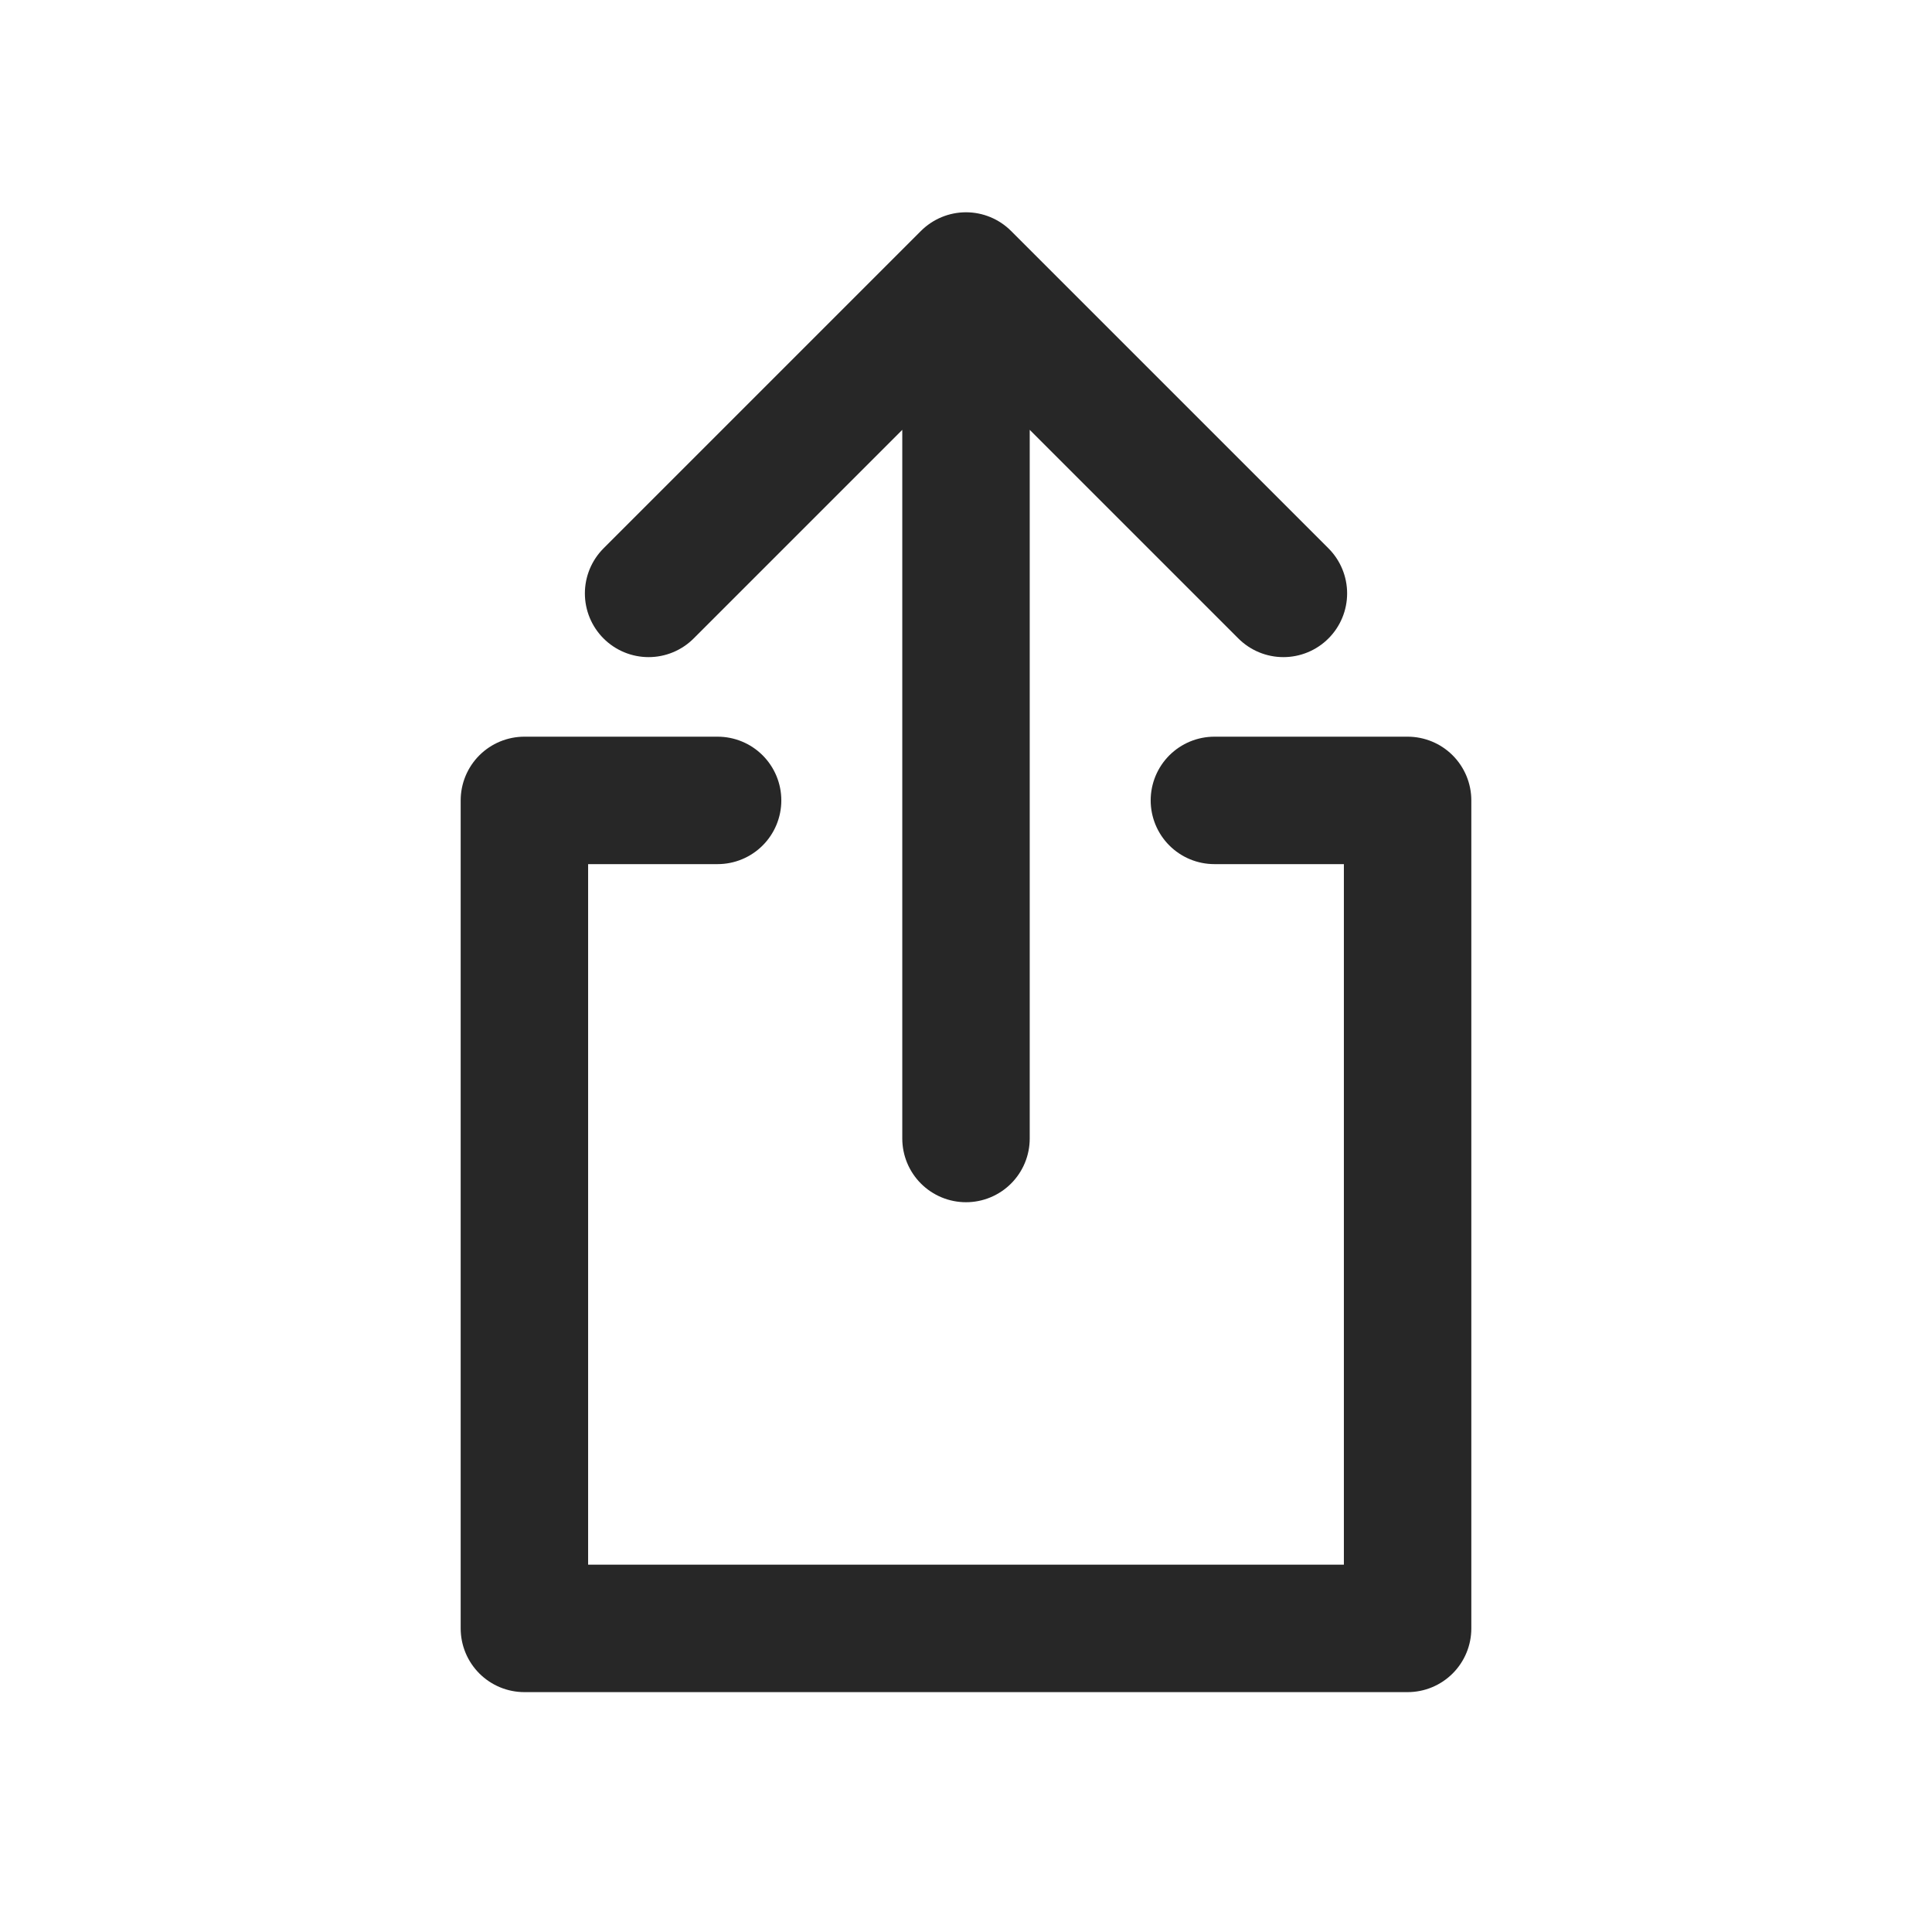
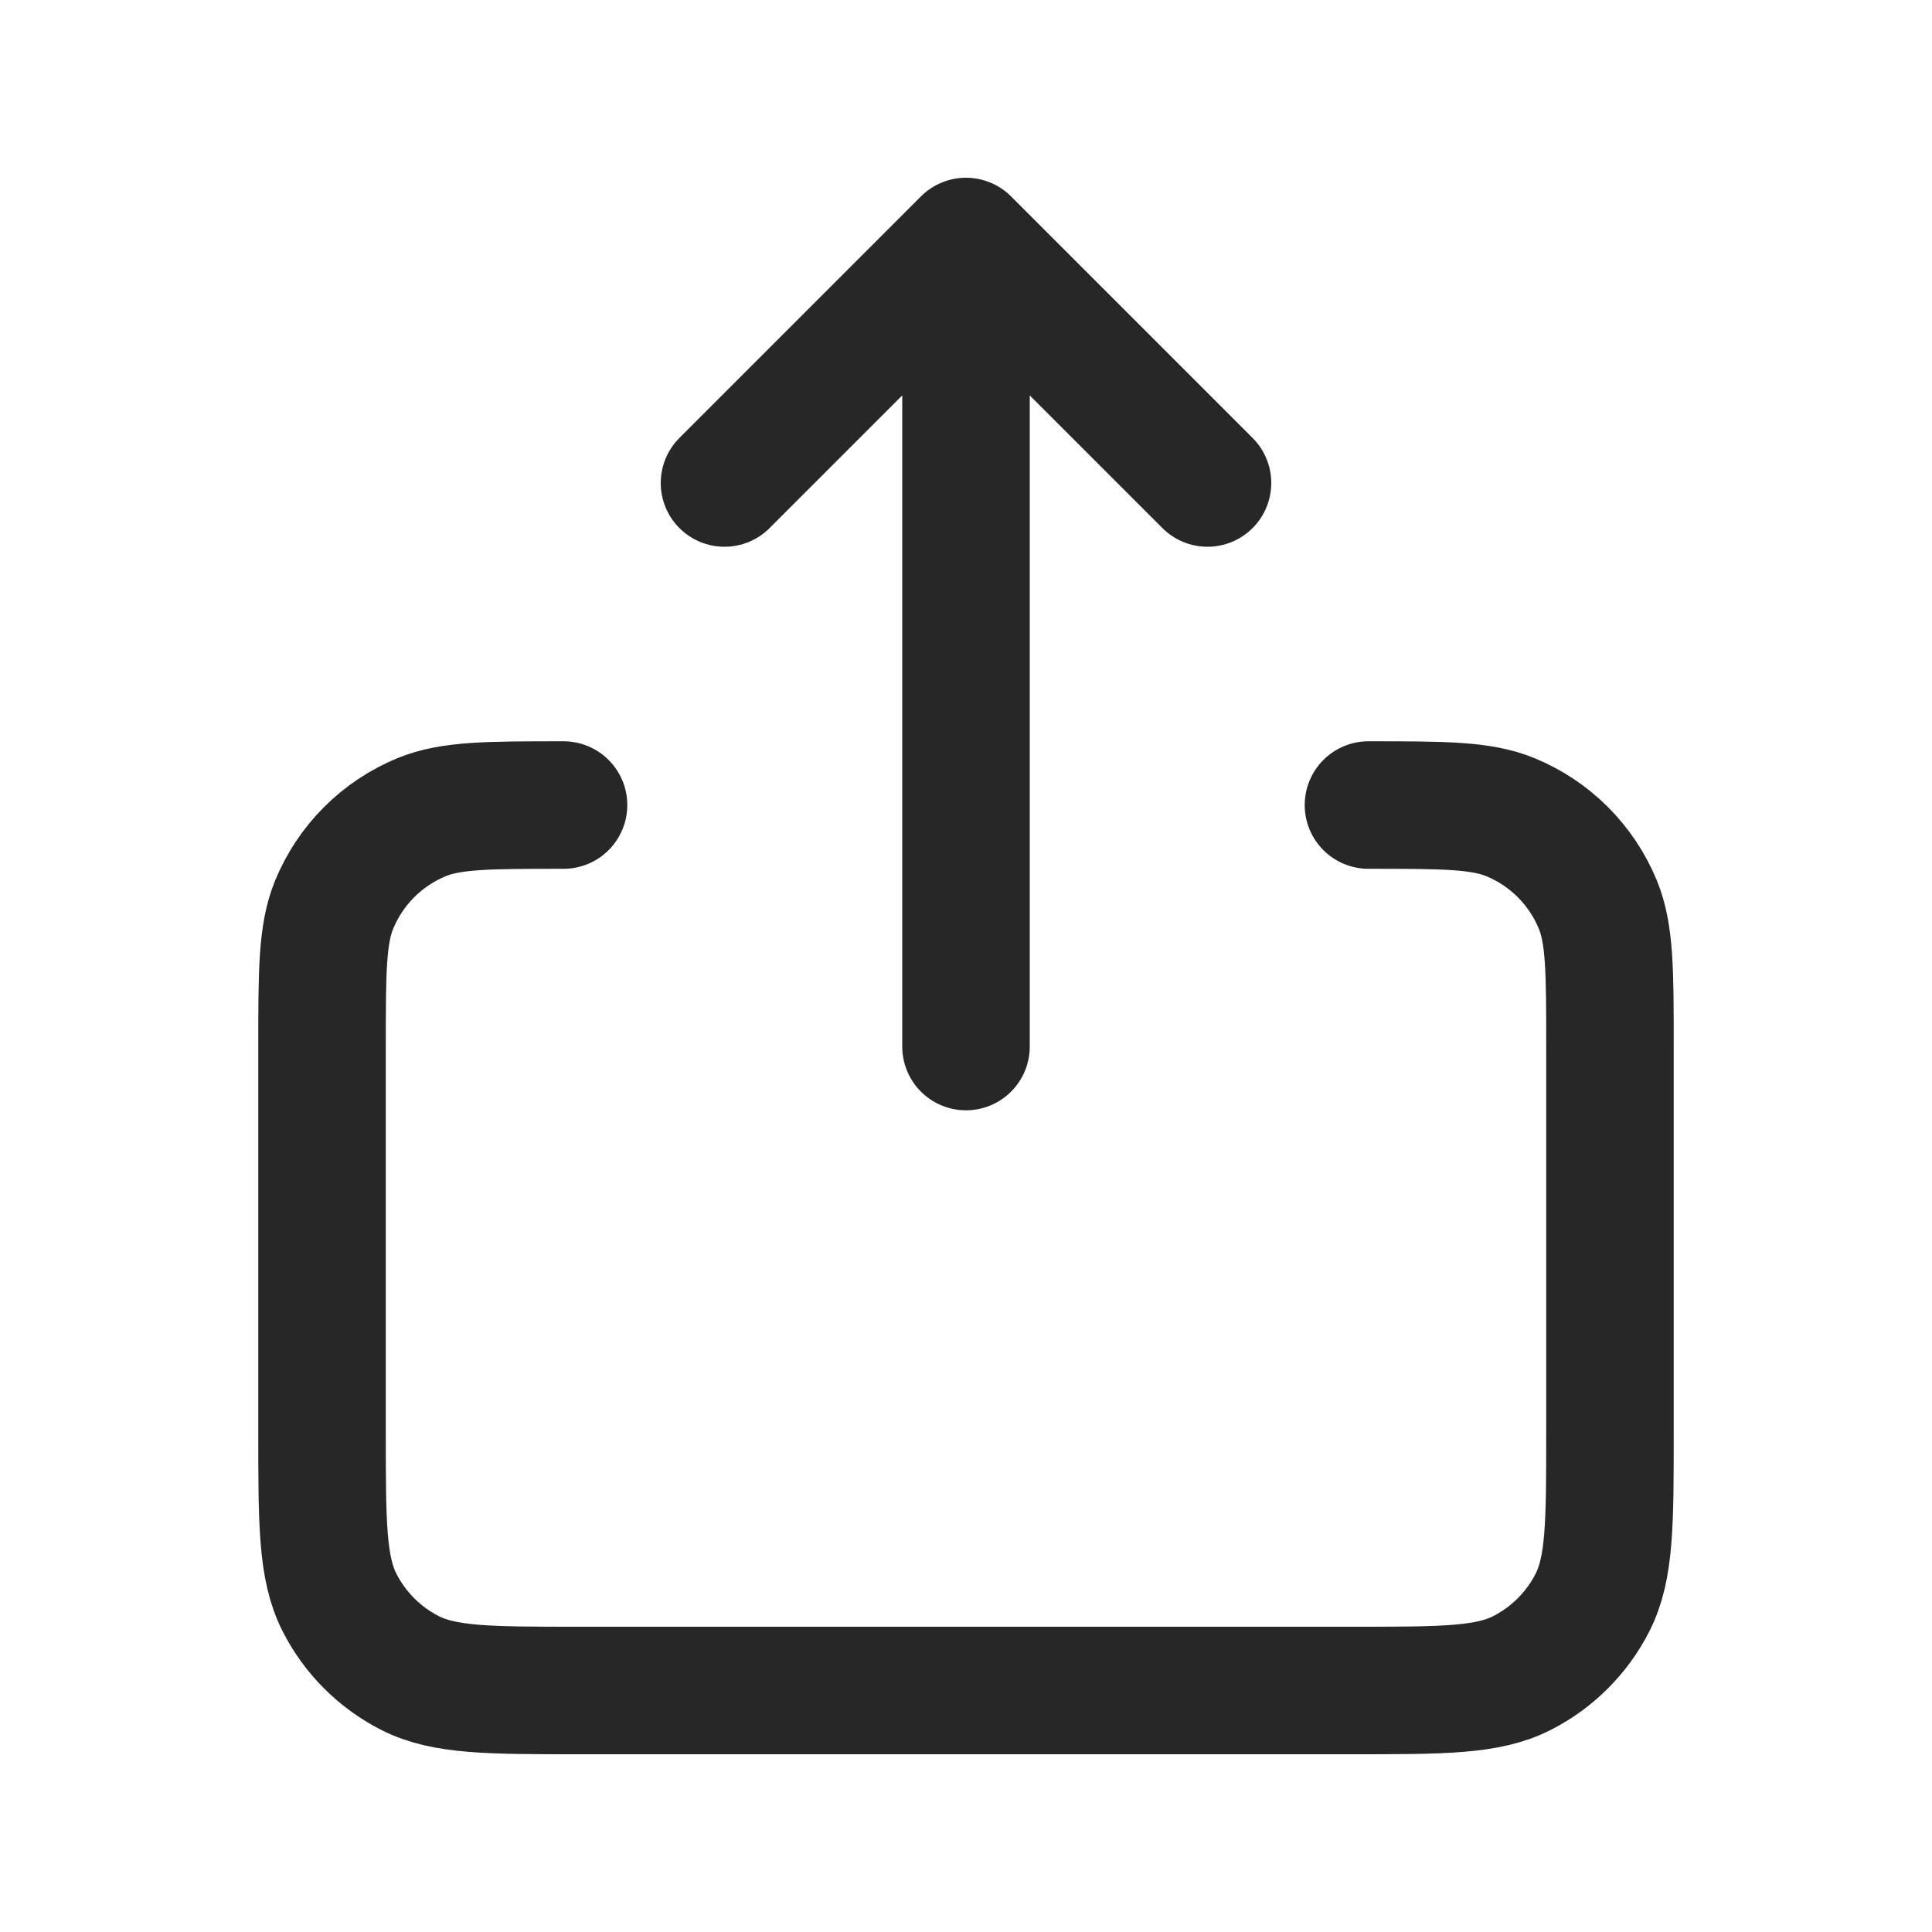
- <svg xmlns="http://www.w3.org/2000/svg" width="28" height="28" viewBox="0 0 28 28" fill="none">
-   <path d="M14 16.5V4.2M9.4 8.6L14 4L18.6 8.6M10.4 11.6H7.6V23.6H20.4V11.6H17.6" stroke-width="1.847" stroke-linecap="round" stroke-linejoin="round" stroke="#272727" />
+ <svg xmlns="http://www.w3.org/2000/svg" width="28" height="28" viewBox="0 0 16 16" fill="none">
+   <path d="M10 4L8 2L6 4M8 2V8.667M4.667 6.667C4.045 6.667 3.735 6.667 3.49 6.768C3.328 6.835 3.181 6.933 3.057 7.057C2.933 7.181 2.835 7.328 2.768 7.49C2.667 7.735 2.667 8.045 2.667 8.667V11.867C2.667 12.613 2.667 12.987 2.812 13.272C2.94 13.523 3.144 13.727 3.395 13.855C3.679 14 4.053 14 4.798 14H11.203C11.948 14 12.321 14 12.605 13.855C12.856 13.727 13.06 13.523 13.188 13.272C13.333 12.987 13.333 12.614 13.333 11.869V8.667C13.333 8.045 13.333 7.735 13.232 7.49C13.165 7.328 13.067 7.181 12.943 7.057C12.819 6.933 12.672 6.835 12.51 6.768C12.265 6.667 11.955 6.667 11.333 6.667" stroke-width="1.056" stroke-linecap="round" stroke-linejoin="round" stroke="#272727" />
</svg>
